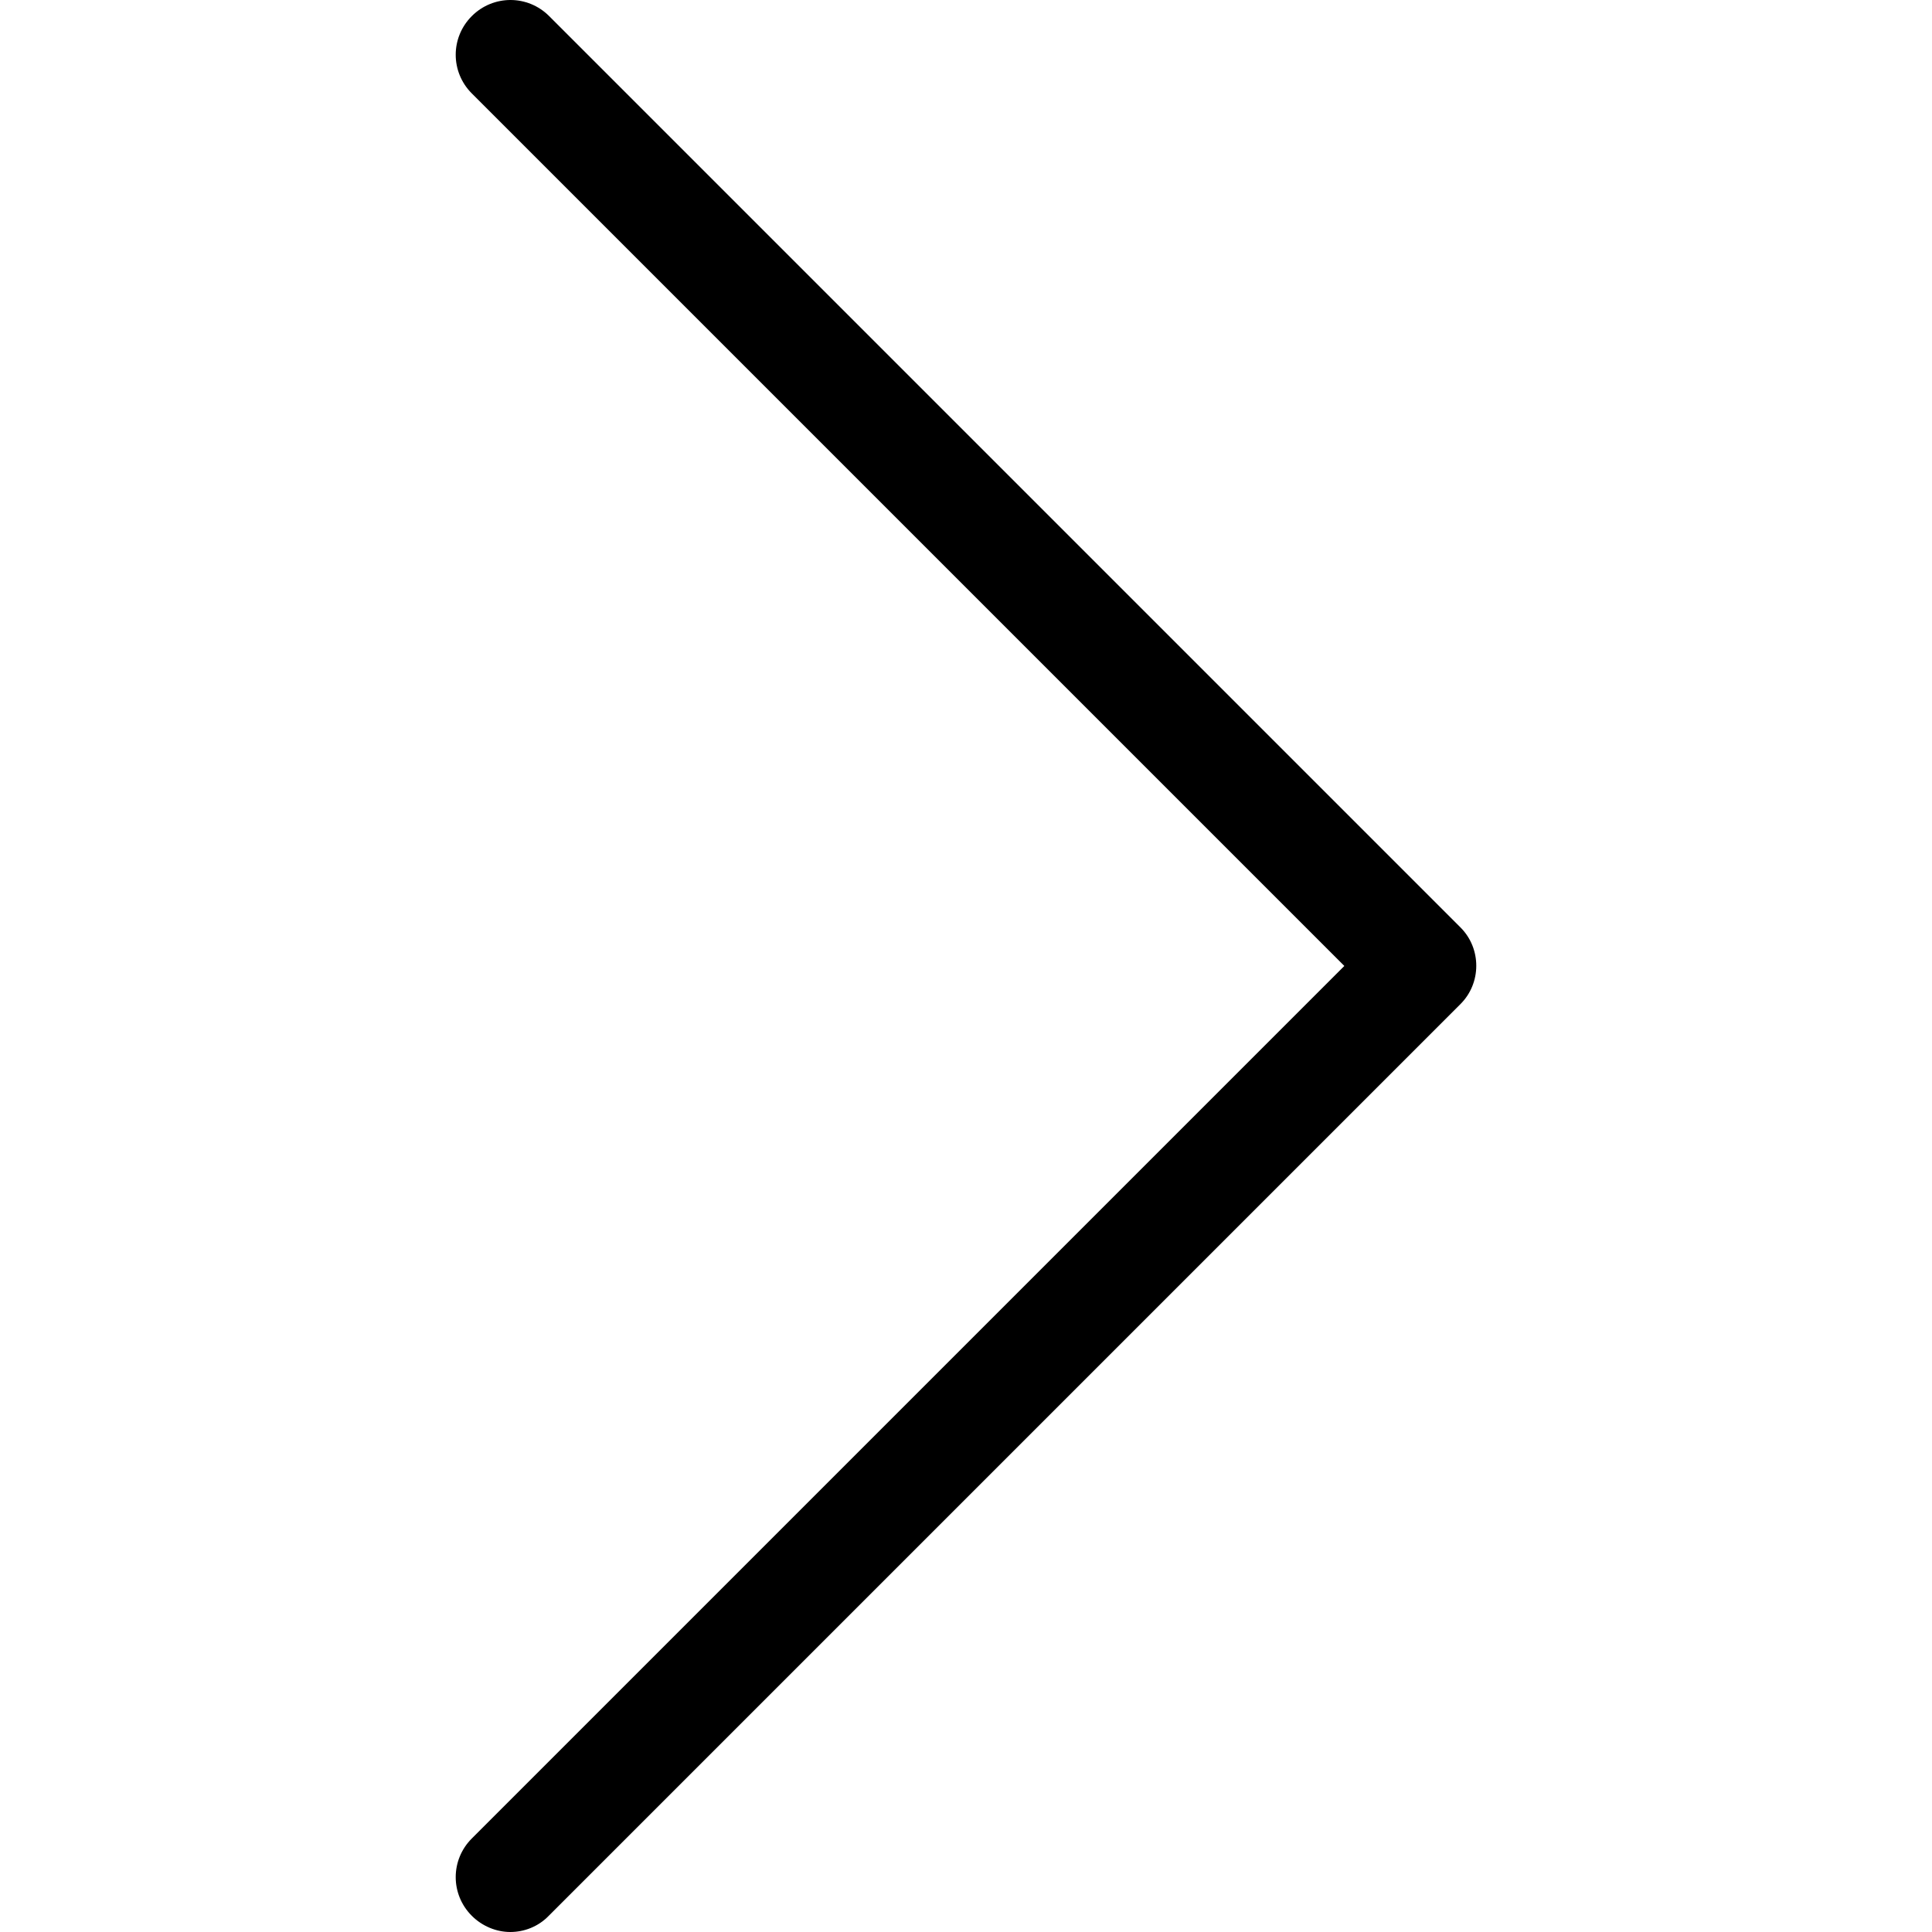
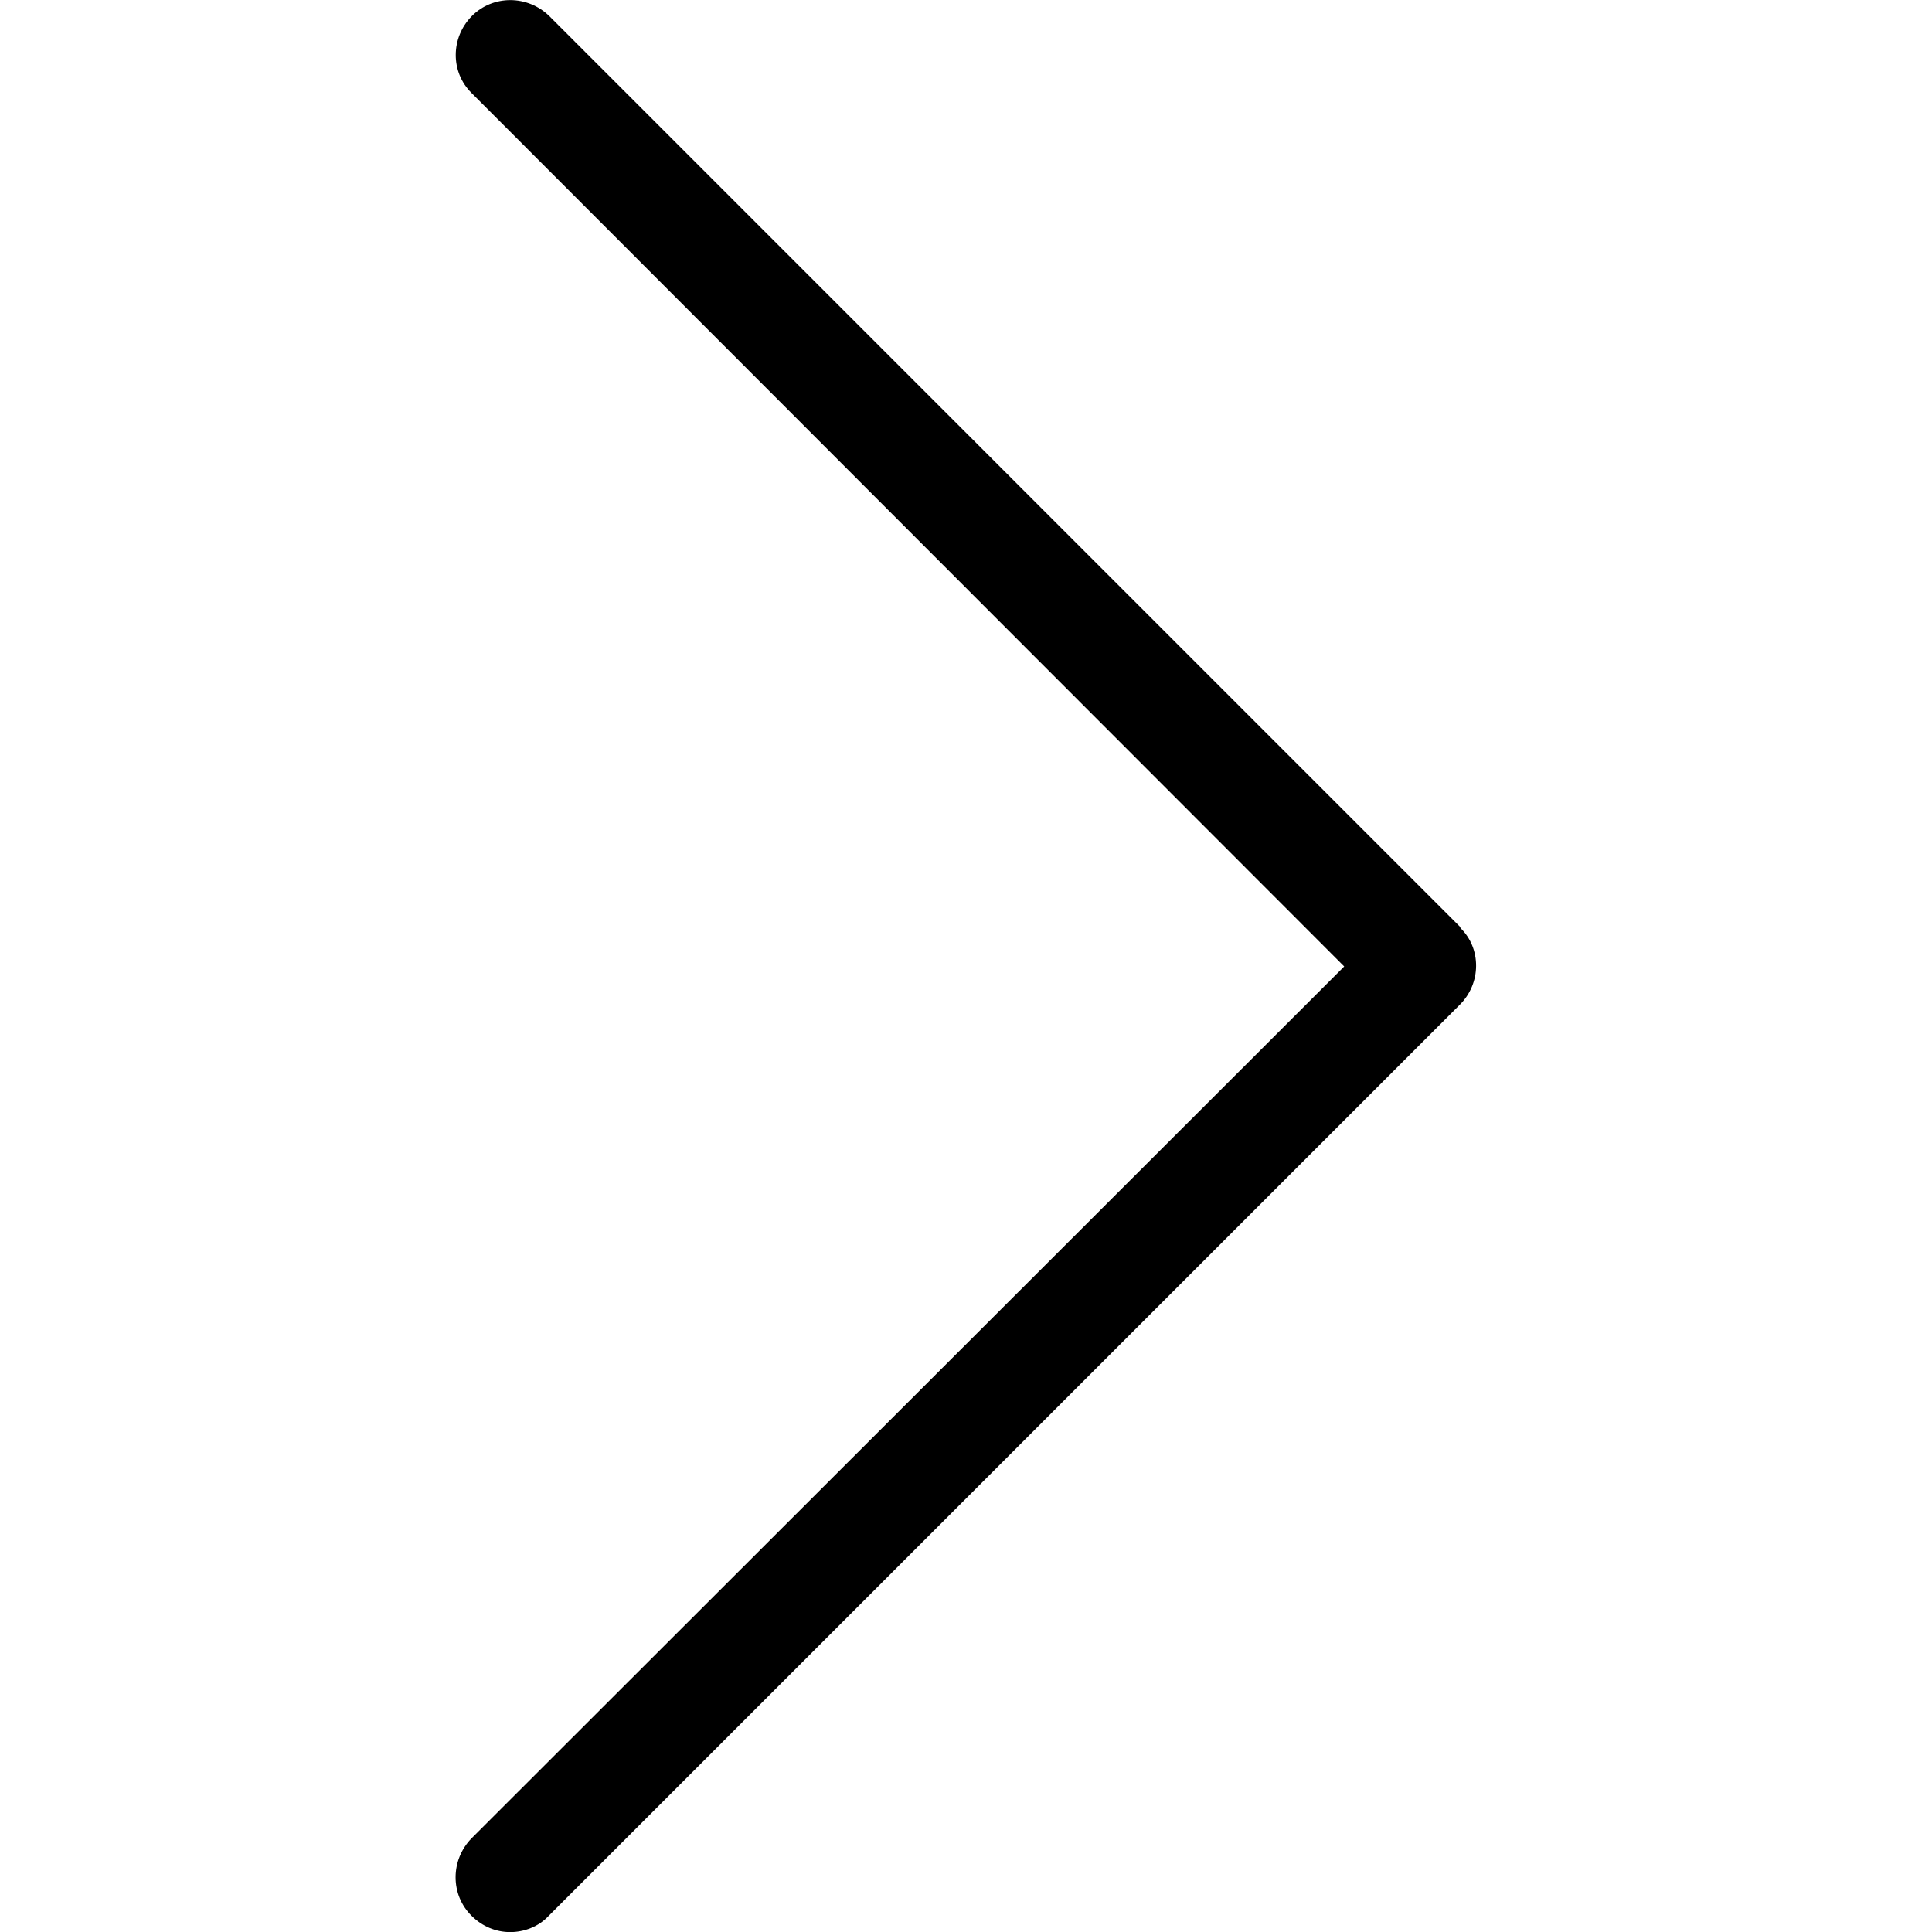
<svg xmlns="http://www.w3.org/2000/svg" viewBox="0 0 477.175 477.175">
-   <path d="M360.73 229.075l-225.1-225.1c-5.3-5.3-13.8-5.3-19.1 0s-5.3 13.8 0 19.1l215.5 215.5-215.5 215.5c-5.3 5.3-5.3 13.8 0 19.1 2.6 2.6 6.1 4 9.5 4 3.4 0 6.9-1.3 9.5-4l225.1-225.1c5.3-5.2 5.3-13.8.1-19z" />
+   <path d="M360.7 229L135.7 4c-5.4-5.3-14-5.3-19.2 0s-5.3 13.8 0 19L332 238.7 116.5 454c-5.3 5.4-5.3 14 0 19.2 2.6 2.6 6 4 9.5 4 3.4 0 7-1.3 9.5-4l225-225c5.4-5.3 5.4-14 .2-19z" />
</svg>
